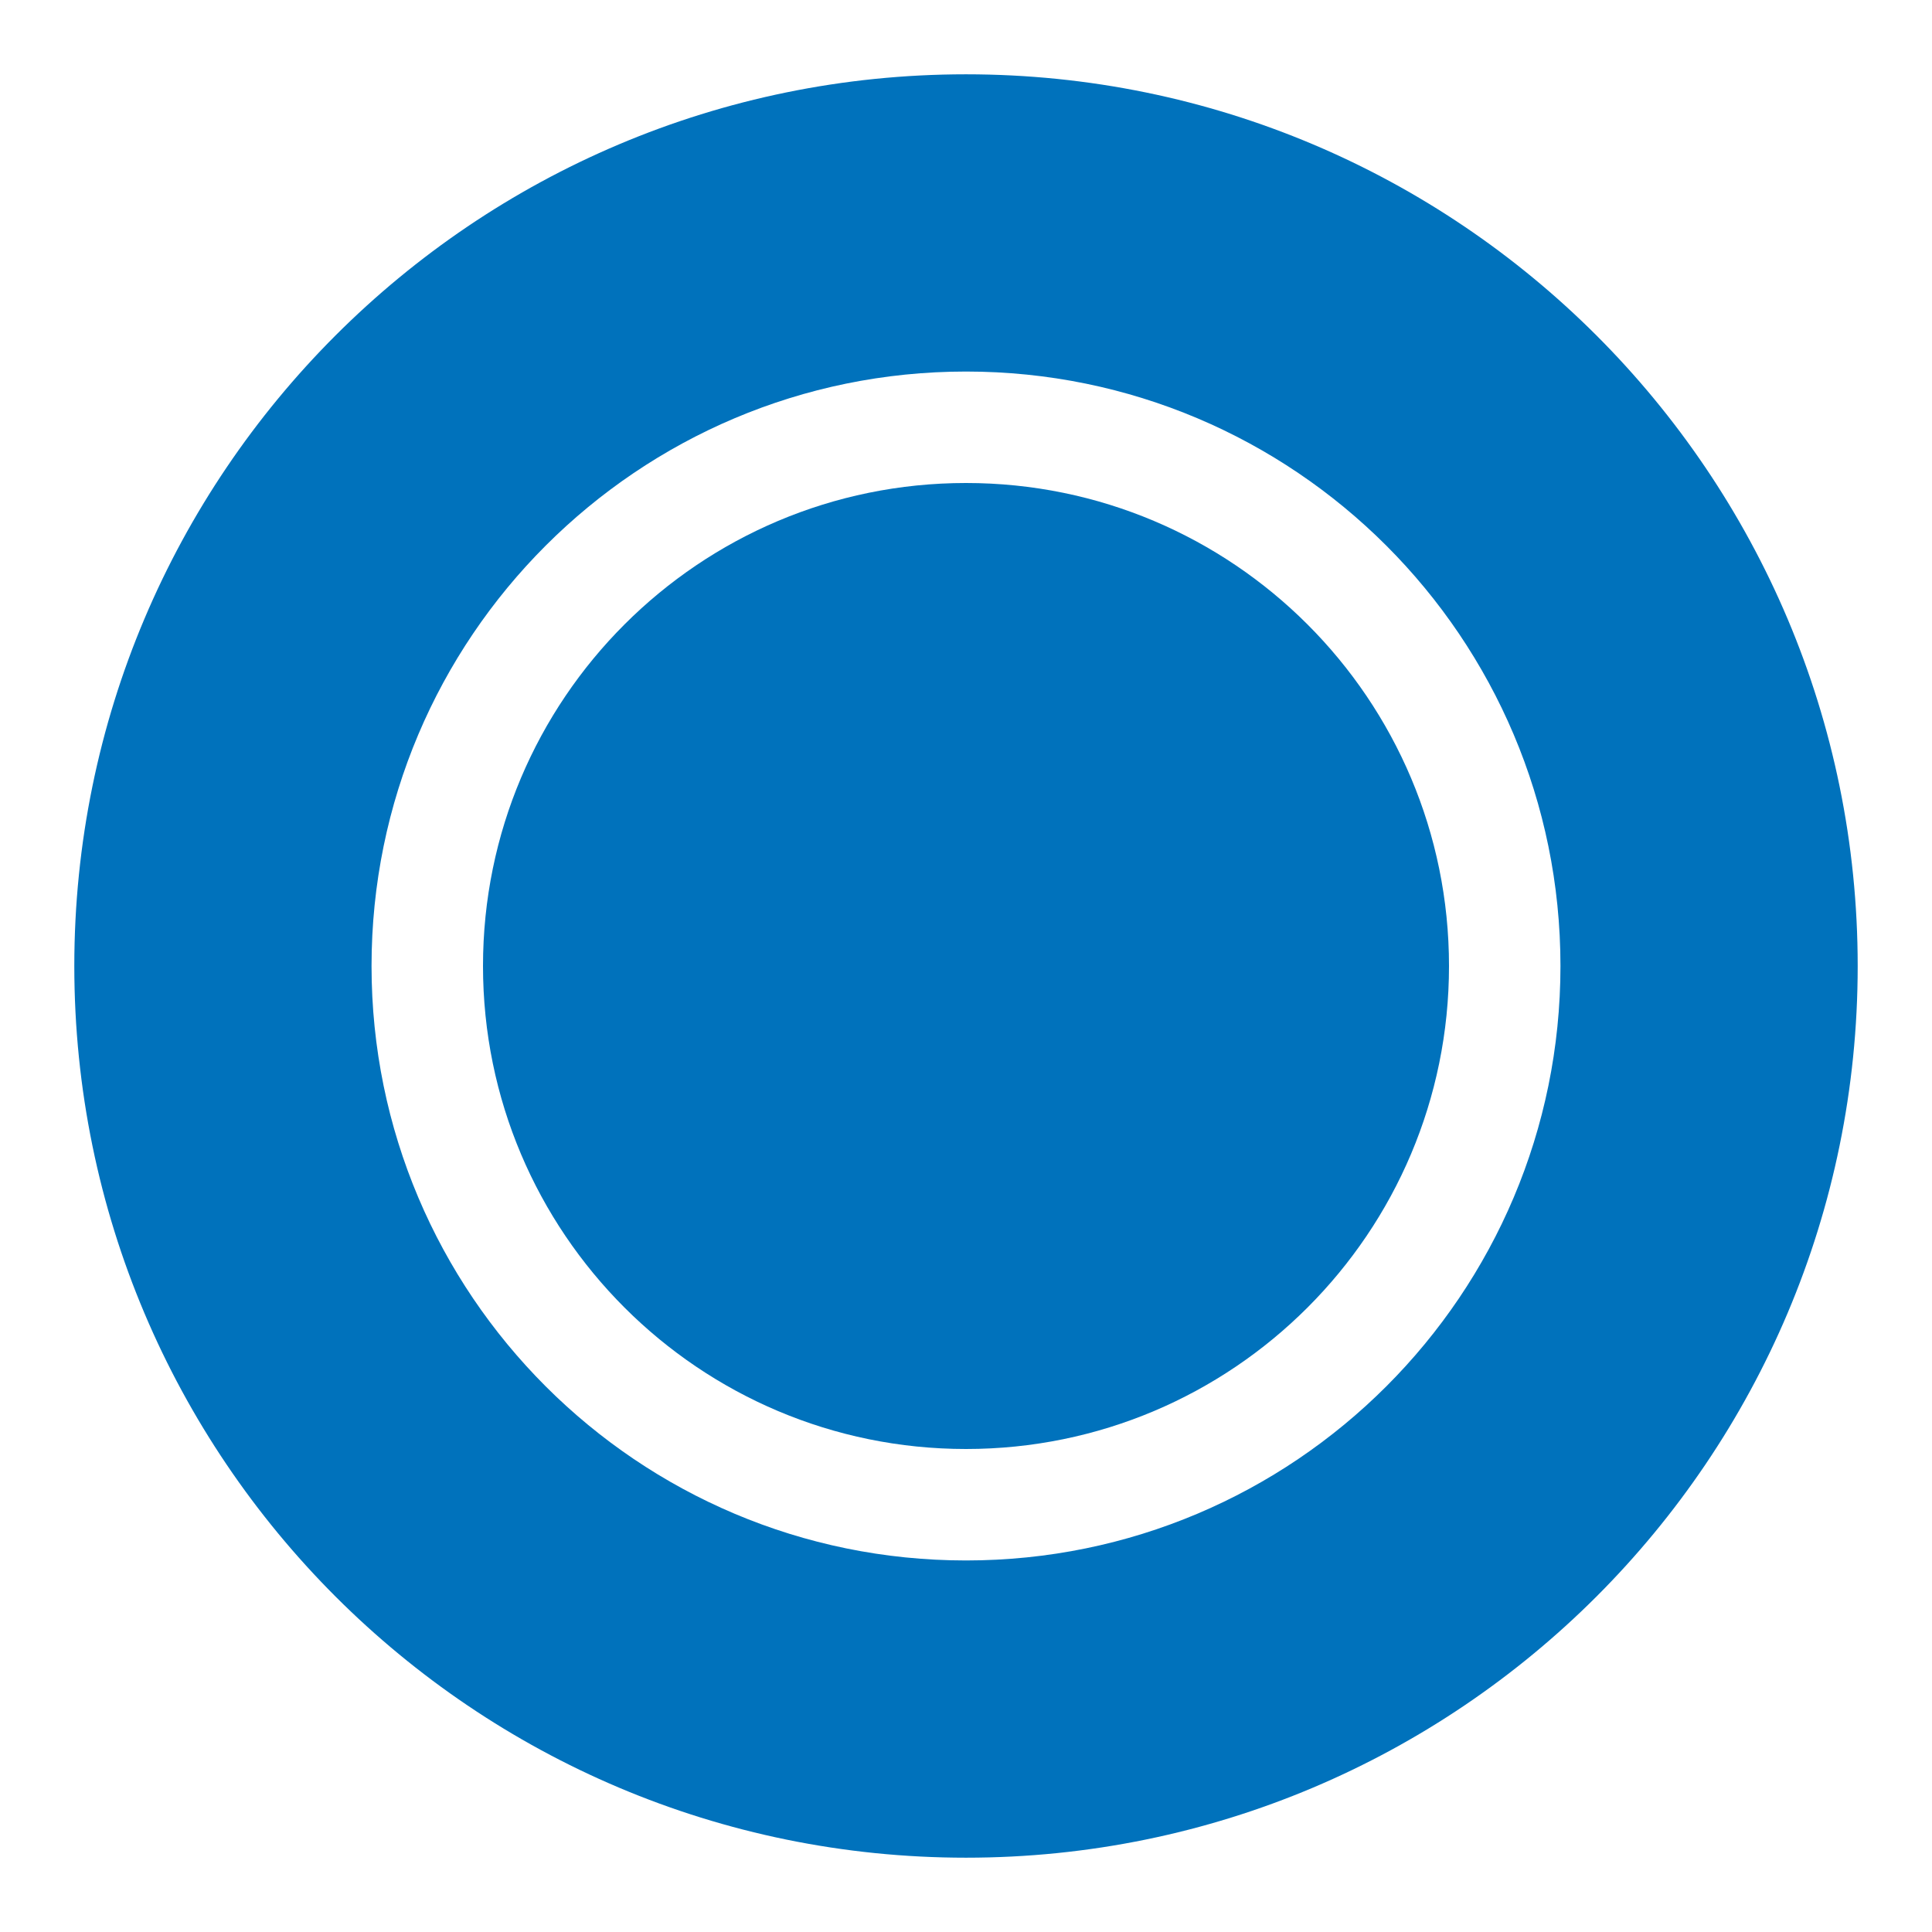
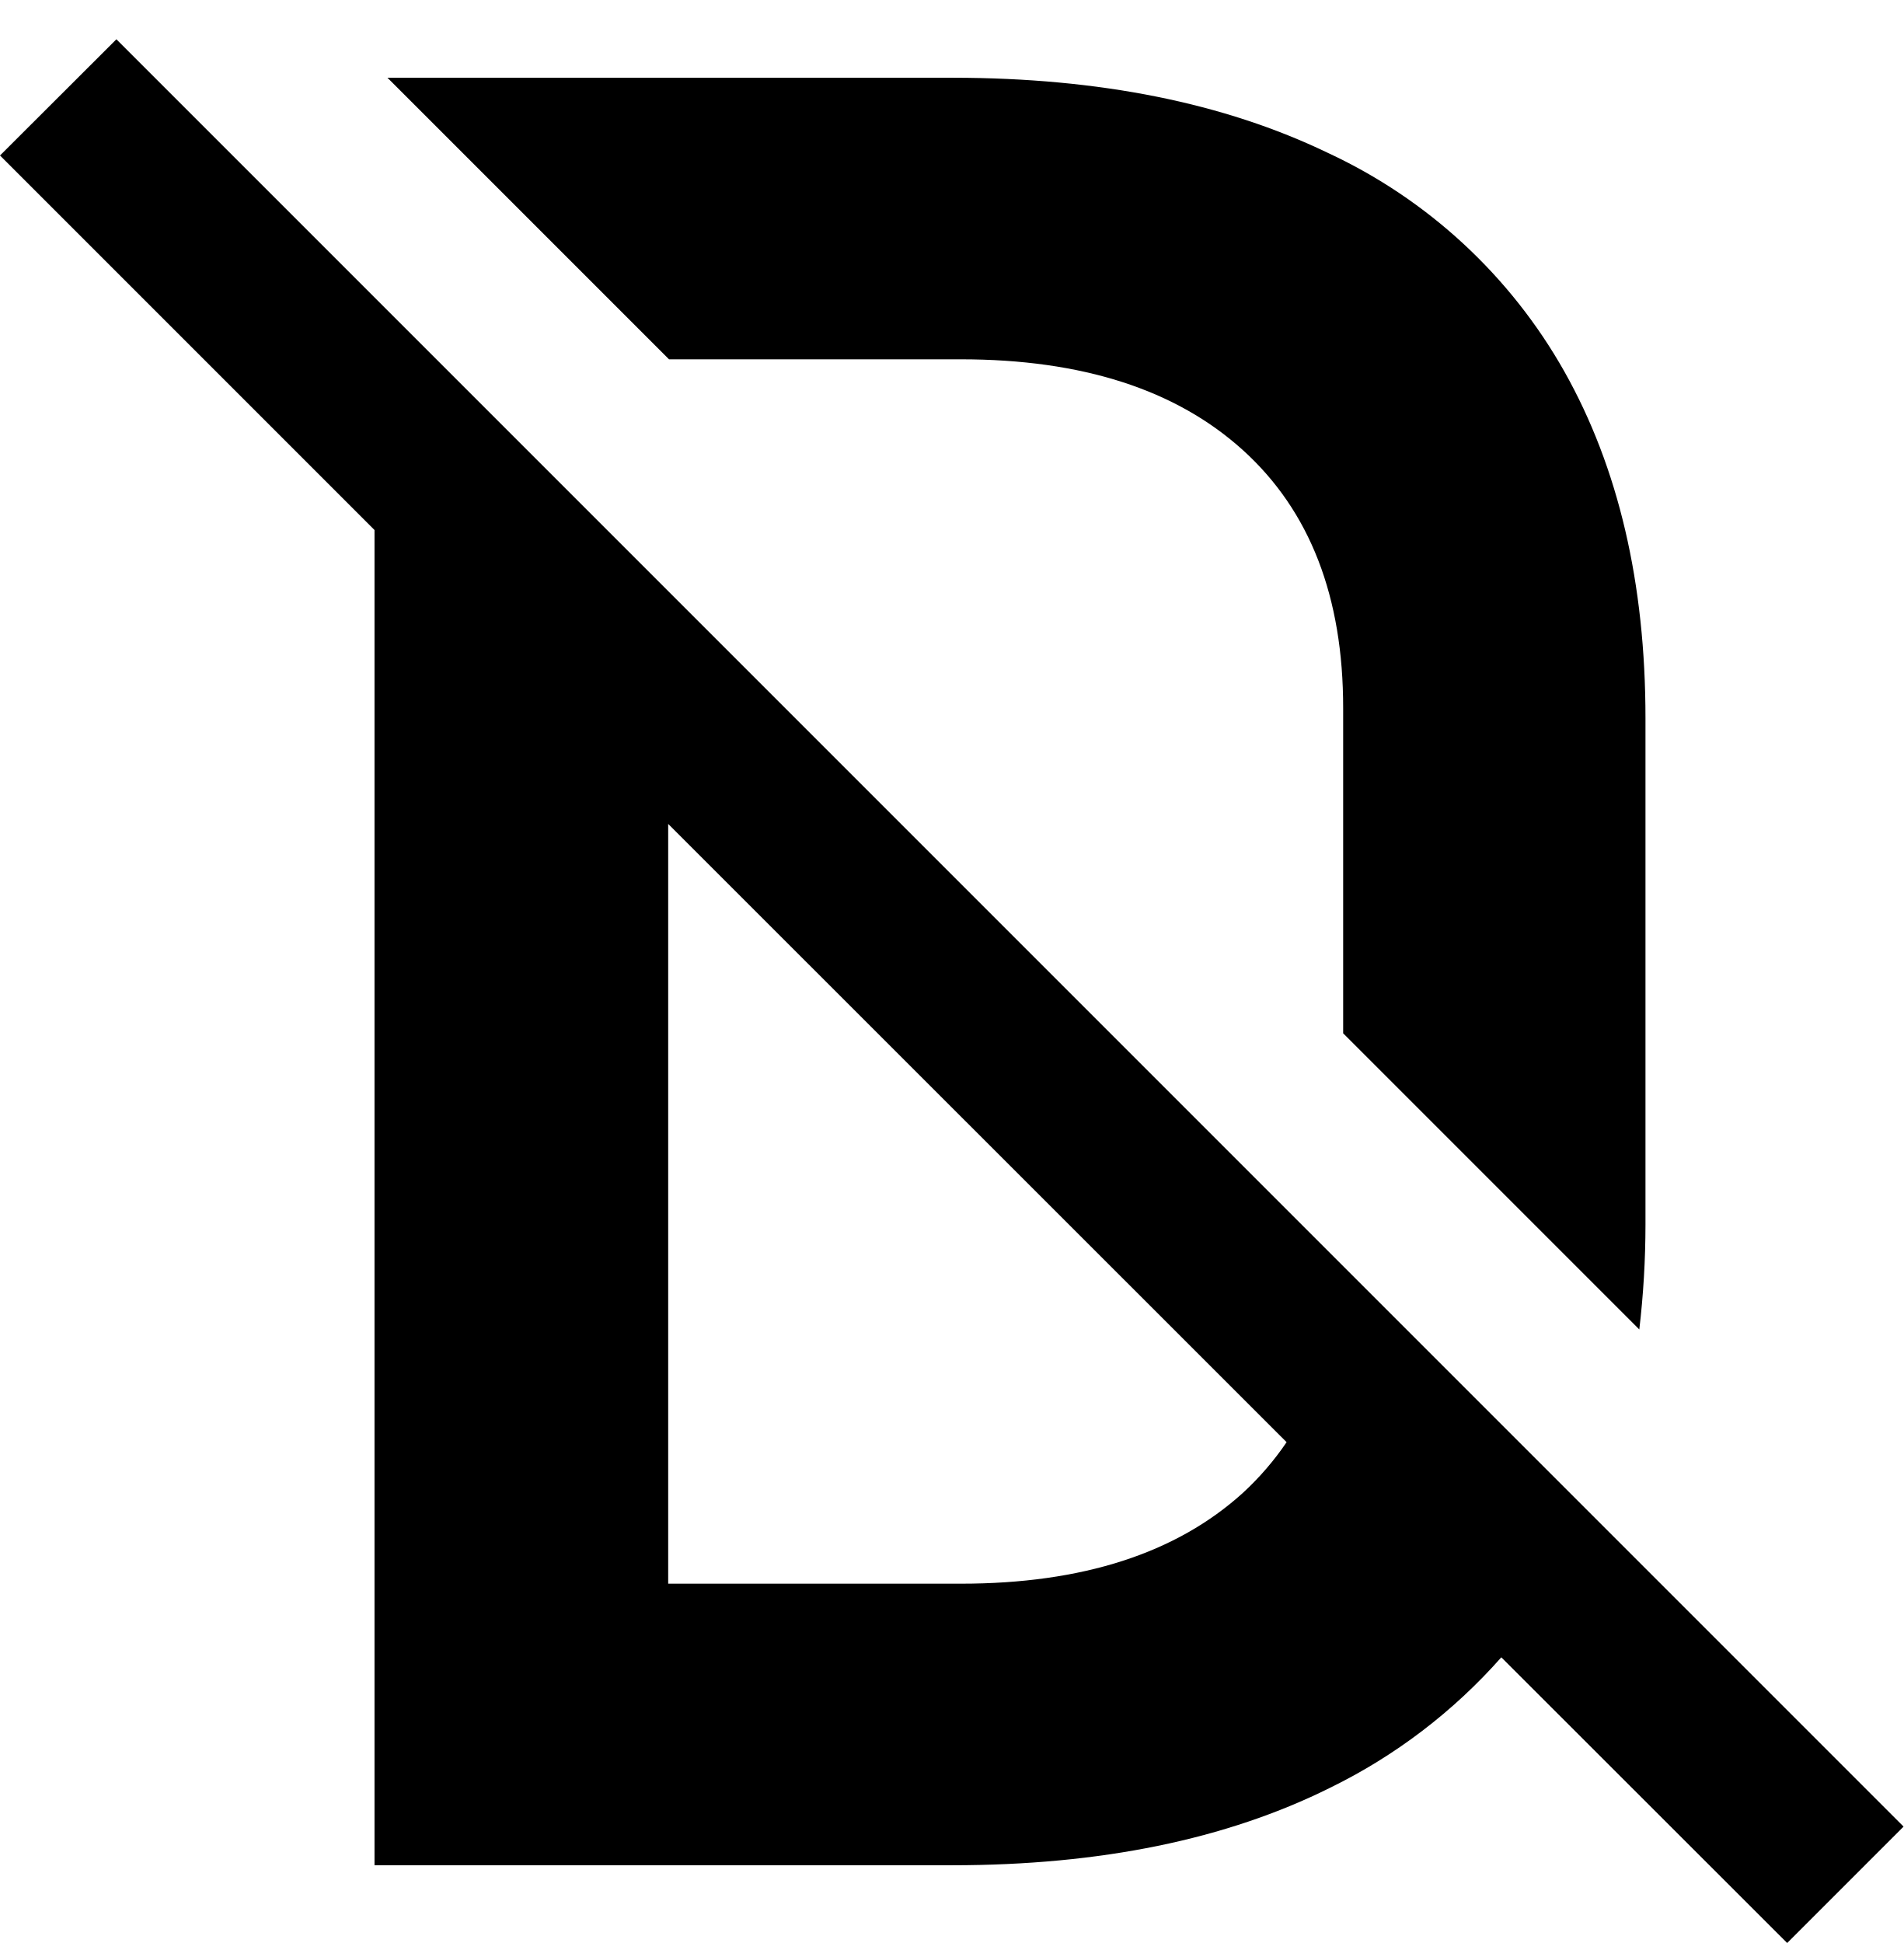
- <svg xmlns="http://www.w3.org/2000/svg" viewBox="0 0 260 260">
-   <path fill="#0072bc" class="st0" d="M130 10C63.73 10 10 63.73 10 130s53.73 120 120 120 120-53.73 120-120S196.27 10 130 10zm0 200c-44.18 0-80-35.82-80-80s35.82-80 80-80 80 35.82 80 80-35.82 80-80 80z" id="Layer_2" />
-   <circle fill="#0072bc" class="st0" cx="130" cy="130" r="65" id="Layer_2_copy" />
+ <svg xmlns="http://www.w3.org/2000/svg" viewBox="0 0 92.56 94.47">
+   <path d="M92.56 88.81l-15.2-15.2L65.25 61.5 32.49 28.74 18.21 14.46 5.66 1.91 0 7.56 18.21 25.77V90.69H46.3q10.81 0 18.38-3.77A26.83 26.83 0 0 0 73 80.58L86.9 94.47ZM60.44 72.58Q55.57 77 46.72 77H32.49V40.06L62.56 70.12A14.14 14.14 0 0 1 60.44 72.58Z" />
+   <path d="M46.72 17.47q8.84 0 13.72 4.42t4.87 12.55v15.8l14.4 14.4a43.94 43.94 0 0 0 .3-5.09V34.92q0-9.85-3.94-16.85A25.57 25.57 0 0 0 64.56 7.43Q57 3.79 46.36 3.78H18.84L32.53 17.47Z" />
</svg>
